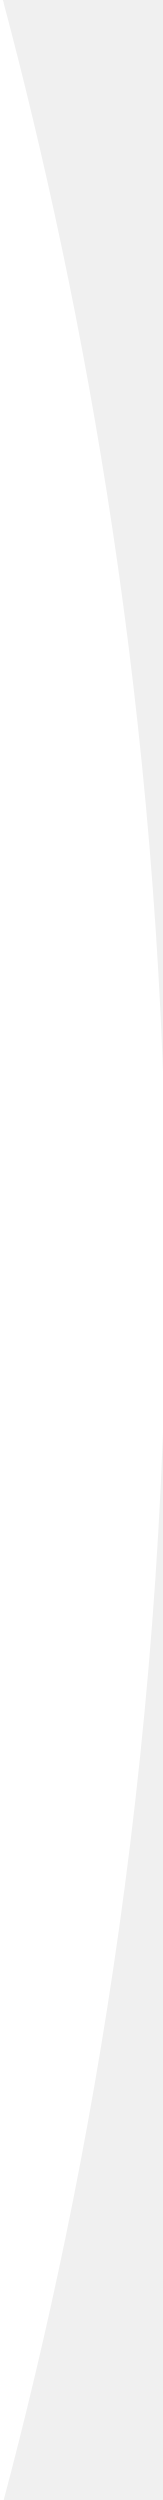
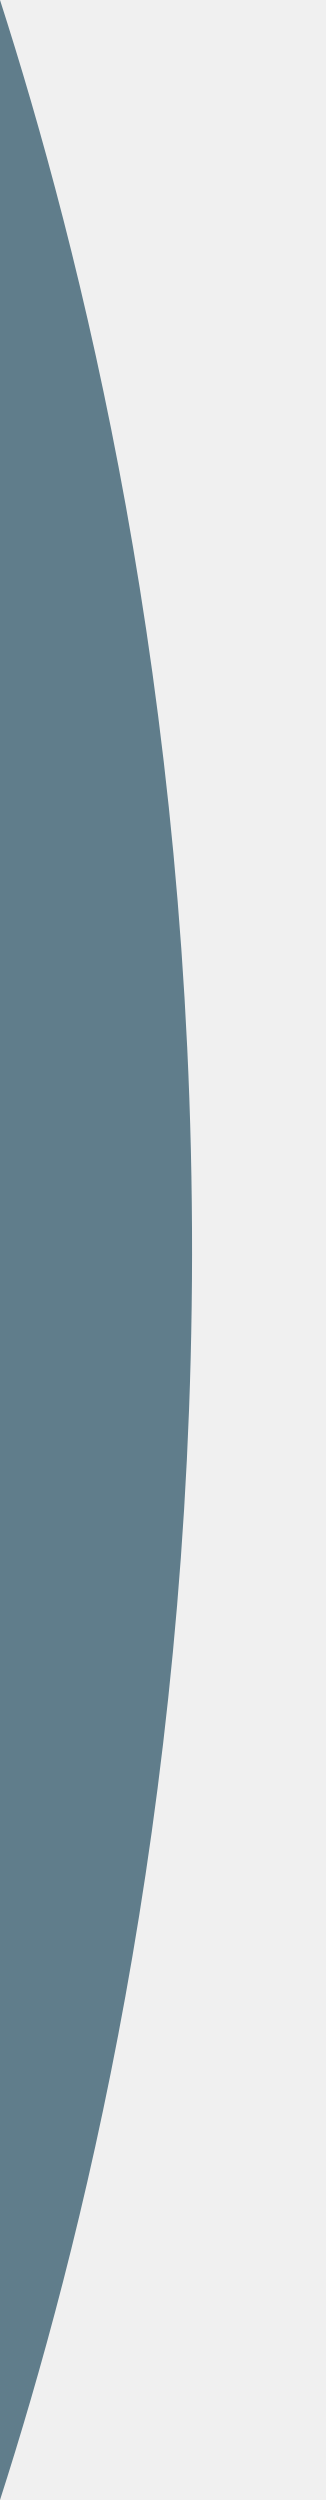
- <svg xmlns="http://www.w3.org/2000/svg" version="1.1" id="레이어_1" x="0px" y="0px" viewBox="0 0 50 768" style="enable-background:new 0 0 50 768;" xml:space="preserve">
+ <svg xmlns="http://www.w3.org/2000/svg" version="1.1" id="레이어_1" x="0px" y="0px" viewBox="0 0 100 768" style="enable-background:new 0 0 100 768;" xml:space="preserve">
  <style type="text/css">
- 	.st0{fill:#FFFFFF;stroke:#000000;stroke-miterlimit:10;}
- 	.st1{fill:none;stroke:#FFFFFF;stroke-miterlimit:10;}
- 	.st2{fill:#FFFFFF;stroke:#FFFFFF;stroke-miterlimit:10;}
- 	.st3{fill:#FFFFFF;}
+ 	.st0{fill:#607D8B;}
</style>
-   <path class="st0" d="M0.5,0.5" />
-   <path class="st1" d="M0.5,0.5c0,424.5,0,768,0,768" />
-   <path class="st2" d="M0.5,768.5c26.4-99.6,52-237.3,50-402c-1.8-147.9-25.2-272.6-50-366C0.5,256.5,0.5,512.5,0.5,768.5z" />
-   <path class="st3" d="M553.5,171.5" />
+   <path class="st0" d="M0,0c24.3,75.6,59.2,210.9,59,385.5C58.8,558.5,24.2,692.7,0,768C0,512,0,256,0,0z" />
</svg>
